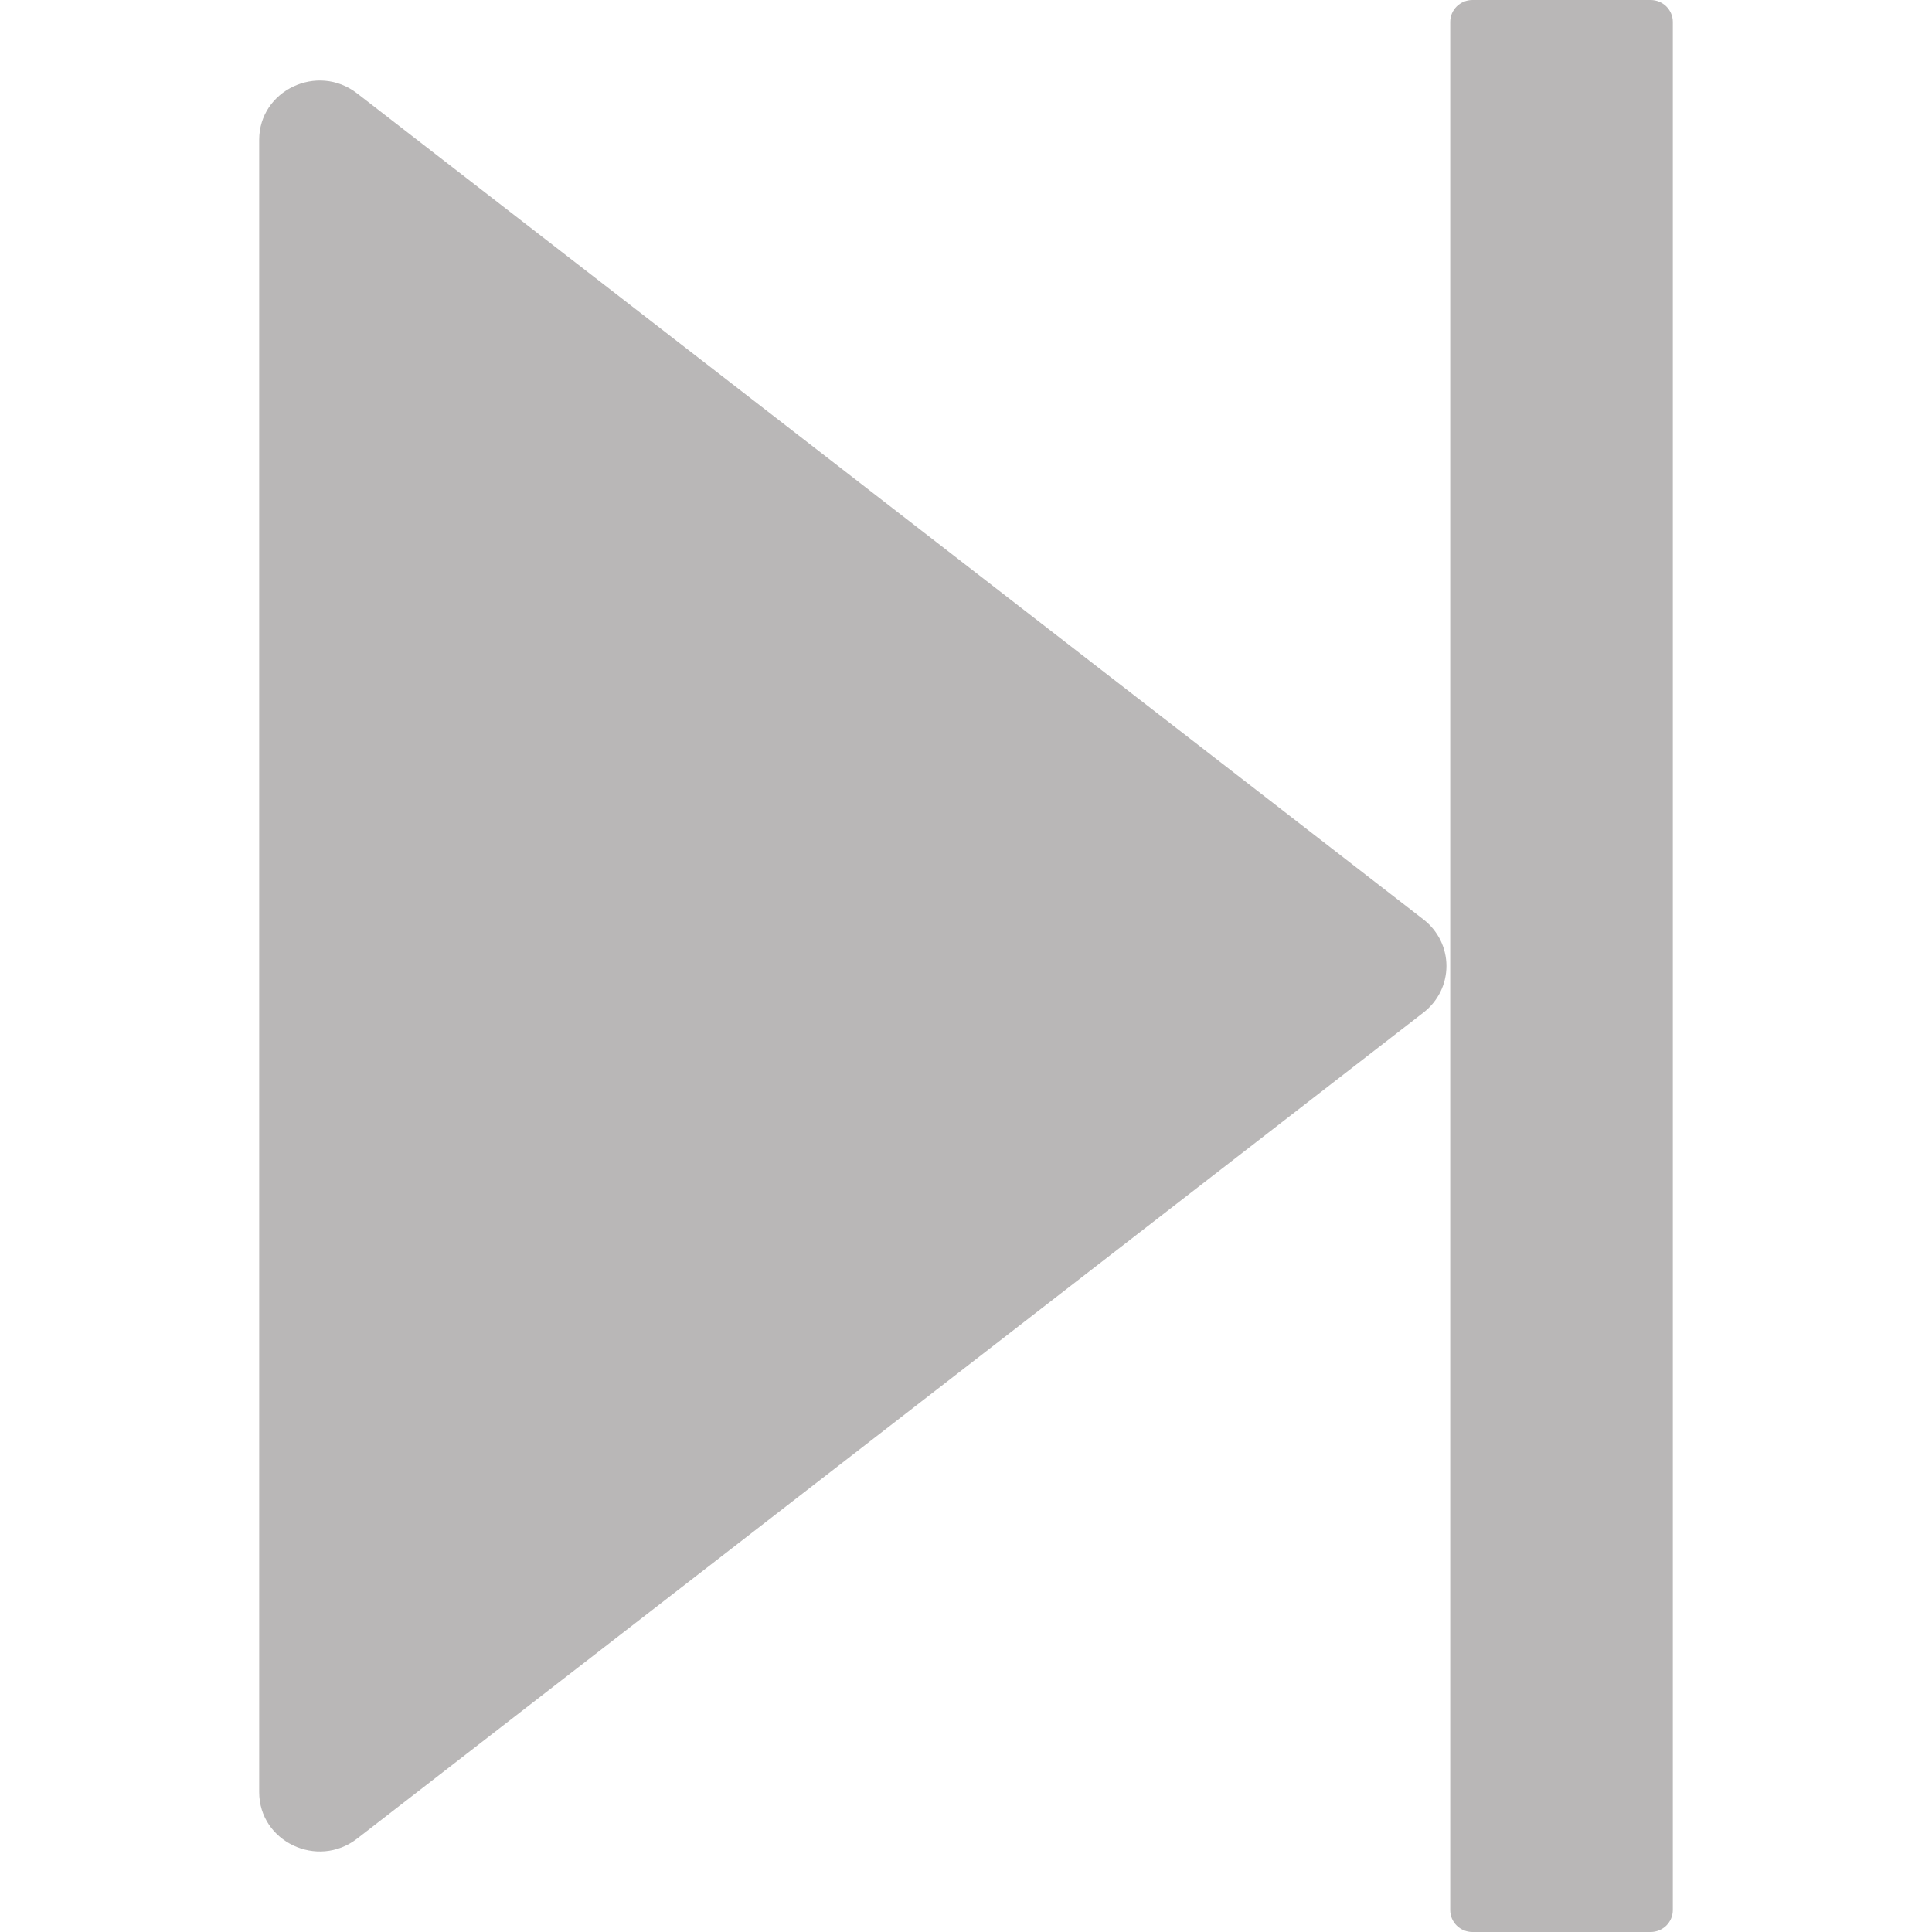
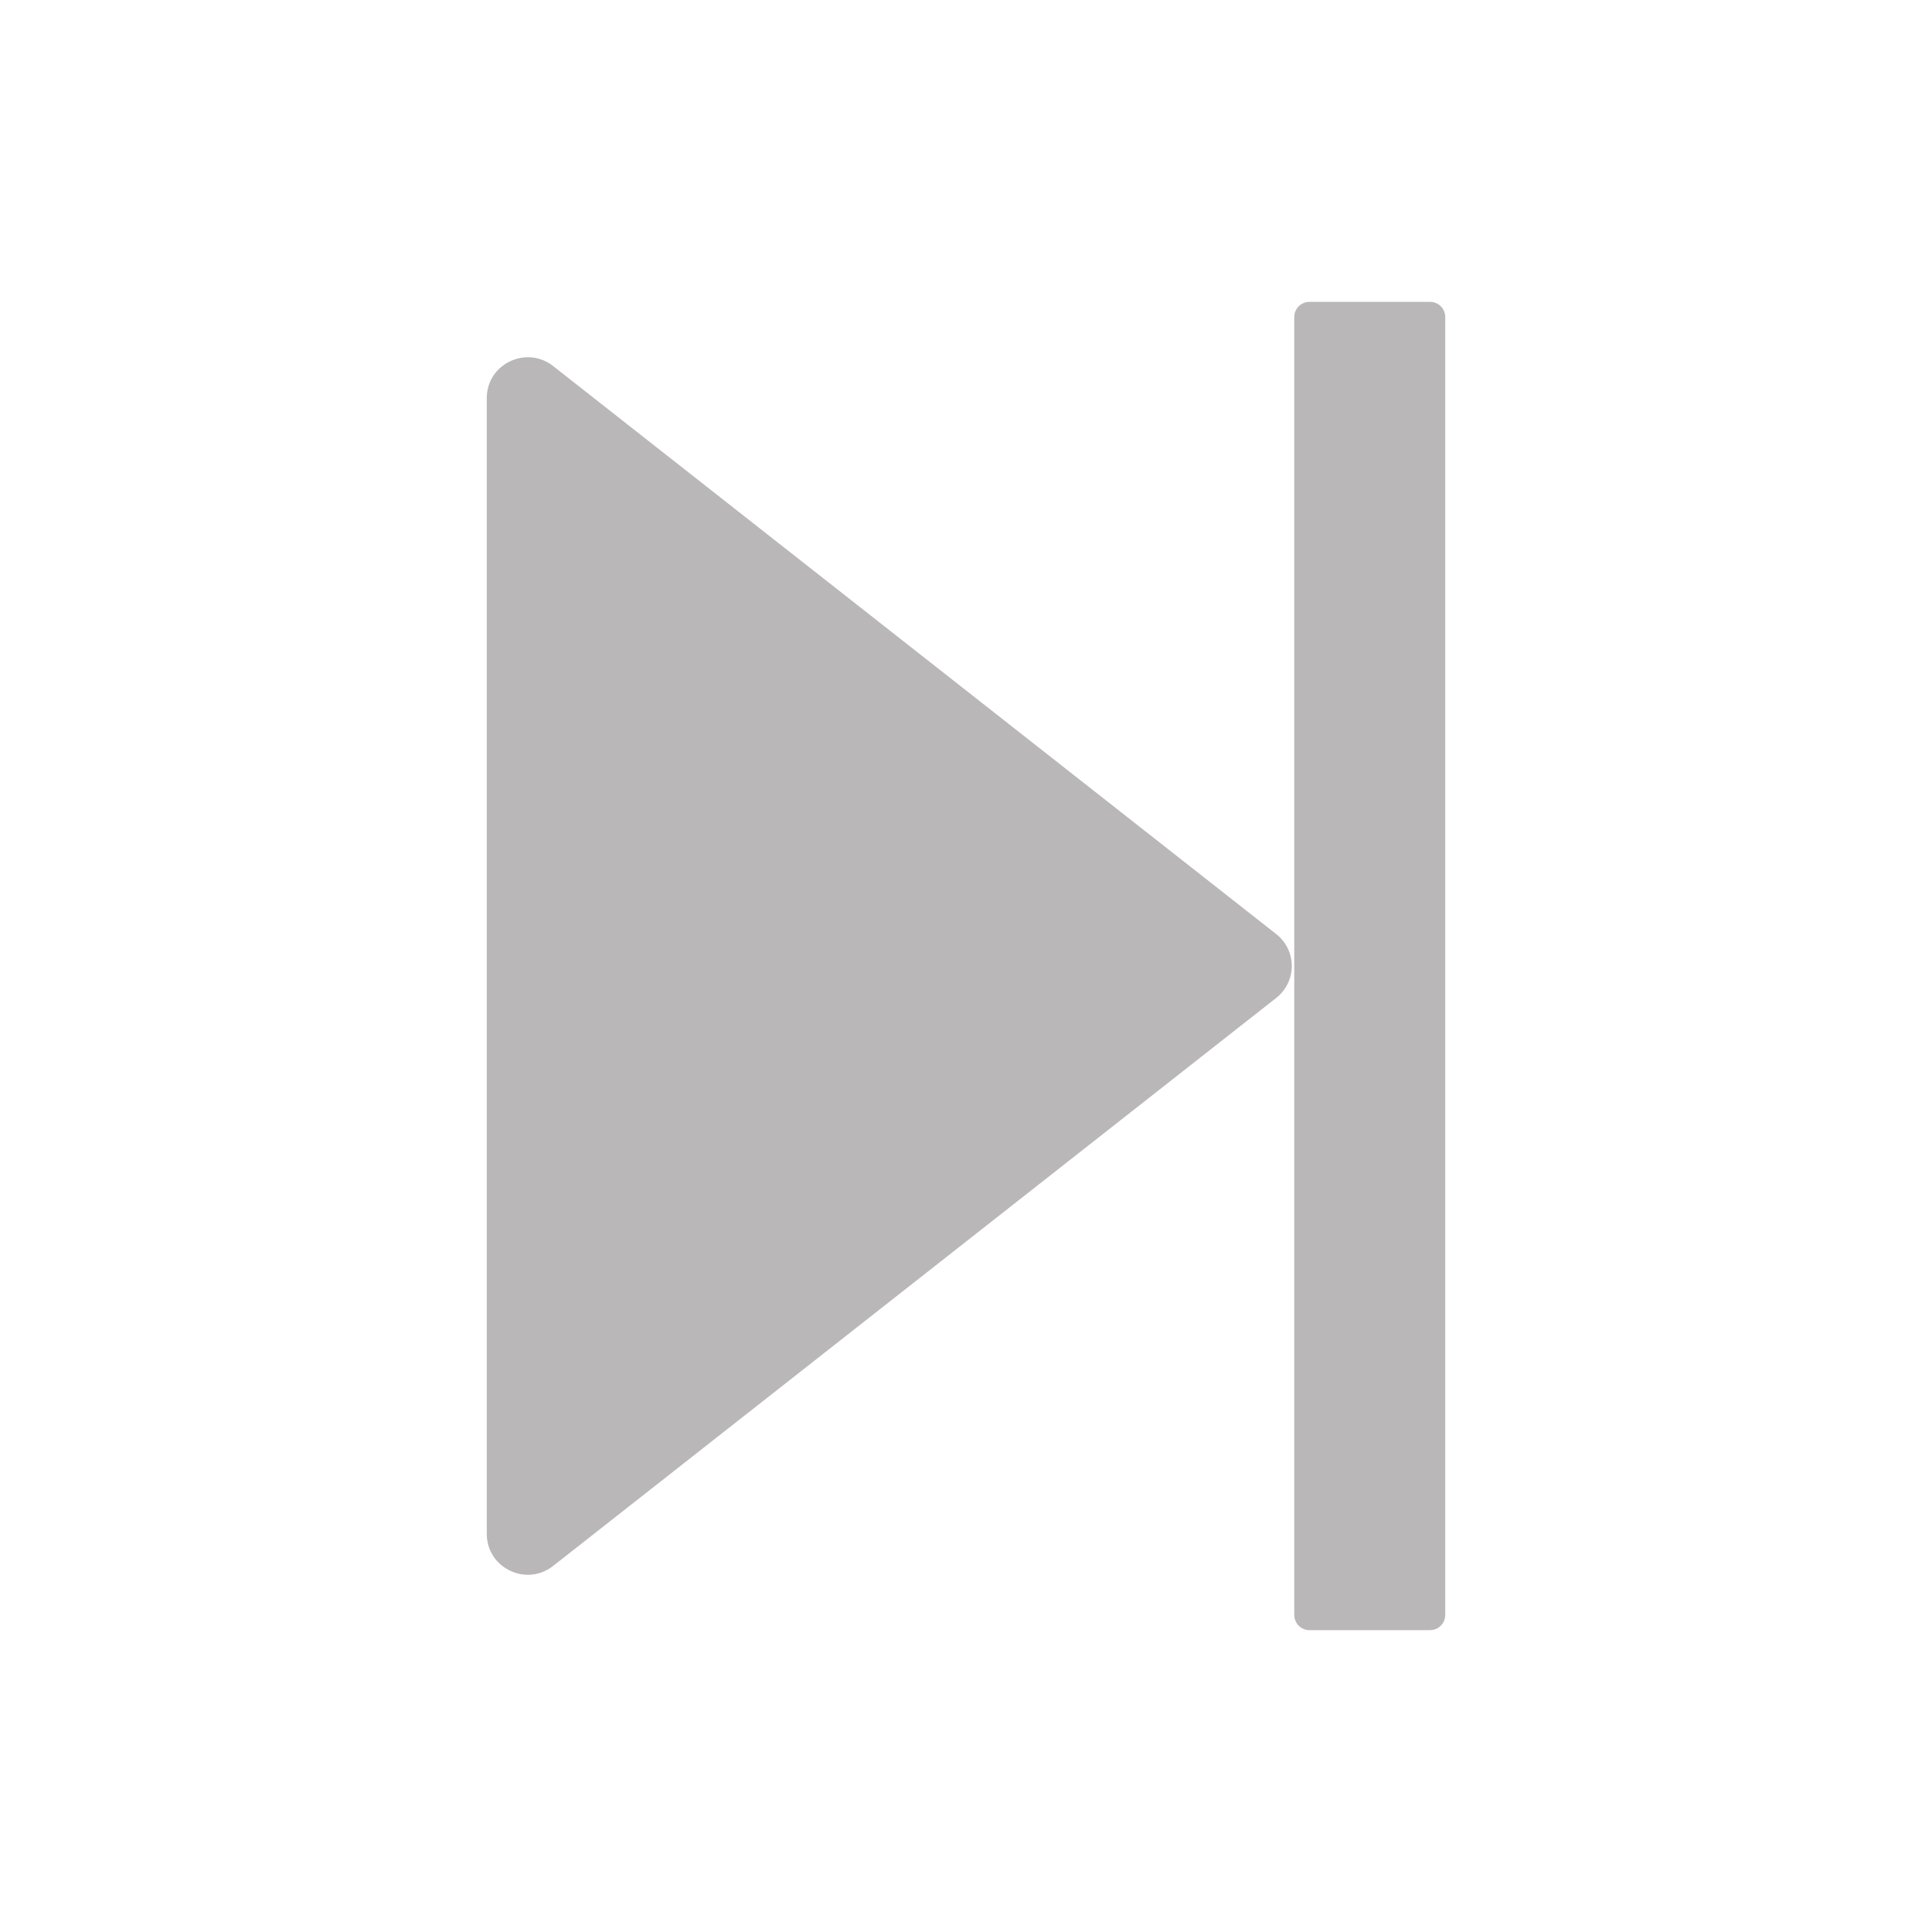
- <svg xmlns="http://www.w3.org/2000/svg" width="40" height="40" viewBox="0 0 30 41" fill="none">
-   <path d="M24.709 21.487L2.079 39.018C1.237 39.67 0 39.082 0 38.031V2.968C0 1.917 1.237 1.33 2.079 1.982L24.709 19.513C24.86 19.63 24.983 19.78 25.068 19.951C25.152 20.122 25.196 20.31 25.196 20.5C25.196 20.69 25.152 20.878 25.068 21.049C24.983 21.22 24.86 21.37 24.709 21.487V21.487ZM25.748 41H29.528C29.653 41 29.773 40.951 29.862 40.864C29.95 40.776 30 40.658 30 40.534V0.466C30 0.342 29.95 0.224 29.862 0.136C29.773 0.049 29.653 0 29.528 0H25.748C25.623 0 25.503 0.049 25.414 0.136C25.325 0.224 25.276 0.342 25.276 0.466V40.534C25.276 40.658 25.325 40.776 25.414 40.864C25.503 40.951 25.623 41 25.748 41Z" fill="#B9B7B7" />
+ <svg xmlns="http://www.w3.org/2000/svg" width="24" height="24" viewBox="0 0 24 24">
+   <path d="M15.853 12.397L6.872 19.452C6.538 19.715 6.047 19.478 6.047 19.055V4.945C6.047 4.522 6.538 4.285 6.872 4.548L15.853 11.603C15.913 11.65 15.962 11.71 15.996 11.779C16.029 11.848 16.047 11.923 16.047 12C16.047 12.077 16.029 12.152 15.996 12.221C15.962 12.29 15.913 12.35 15.853 12.397ZM16.266 20.25H17.766C17.815 20.25 17.863 20.23 17.898 20.195C17.933 20.16 17.953 20.112 17.953 20.062V3.938C17.953 3.888 17.933 3.84 17.898 3.805C17.863 3.77 17.815 3.75 17.766 3.75H16.266C16.216 3.75 16.168 3.77 16.133 3.805C16.098 3.84 16.078 3.888 16.078 3.938V20.062C16.078 20.112 16.098 20.16 16.133 20.195C16.168 20.23 16.216 20.25 16.266 20.25Z" fill="#B9B7B7" />
</svg>
